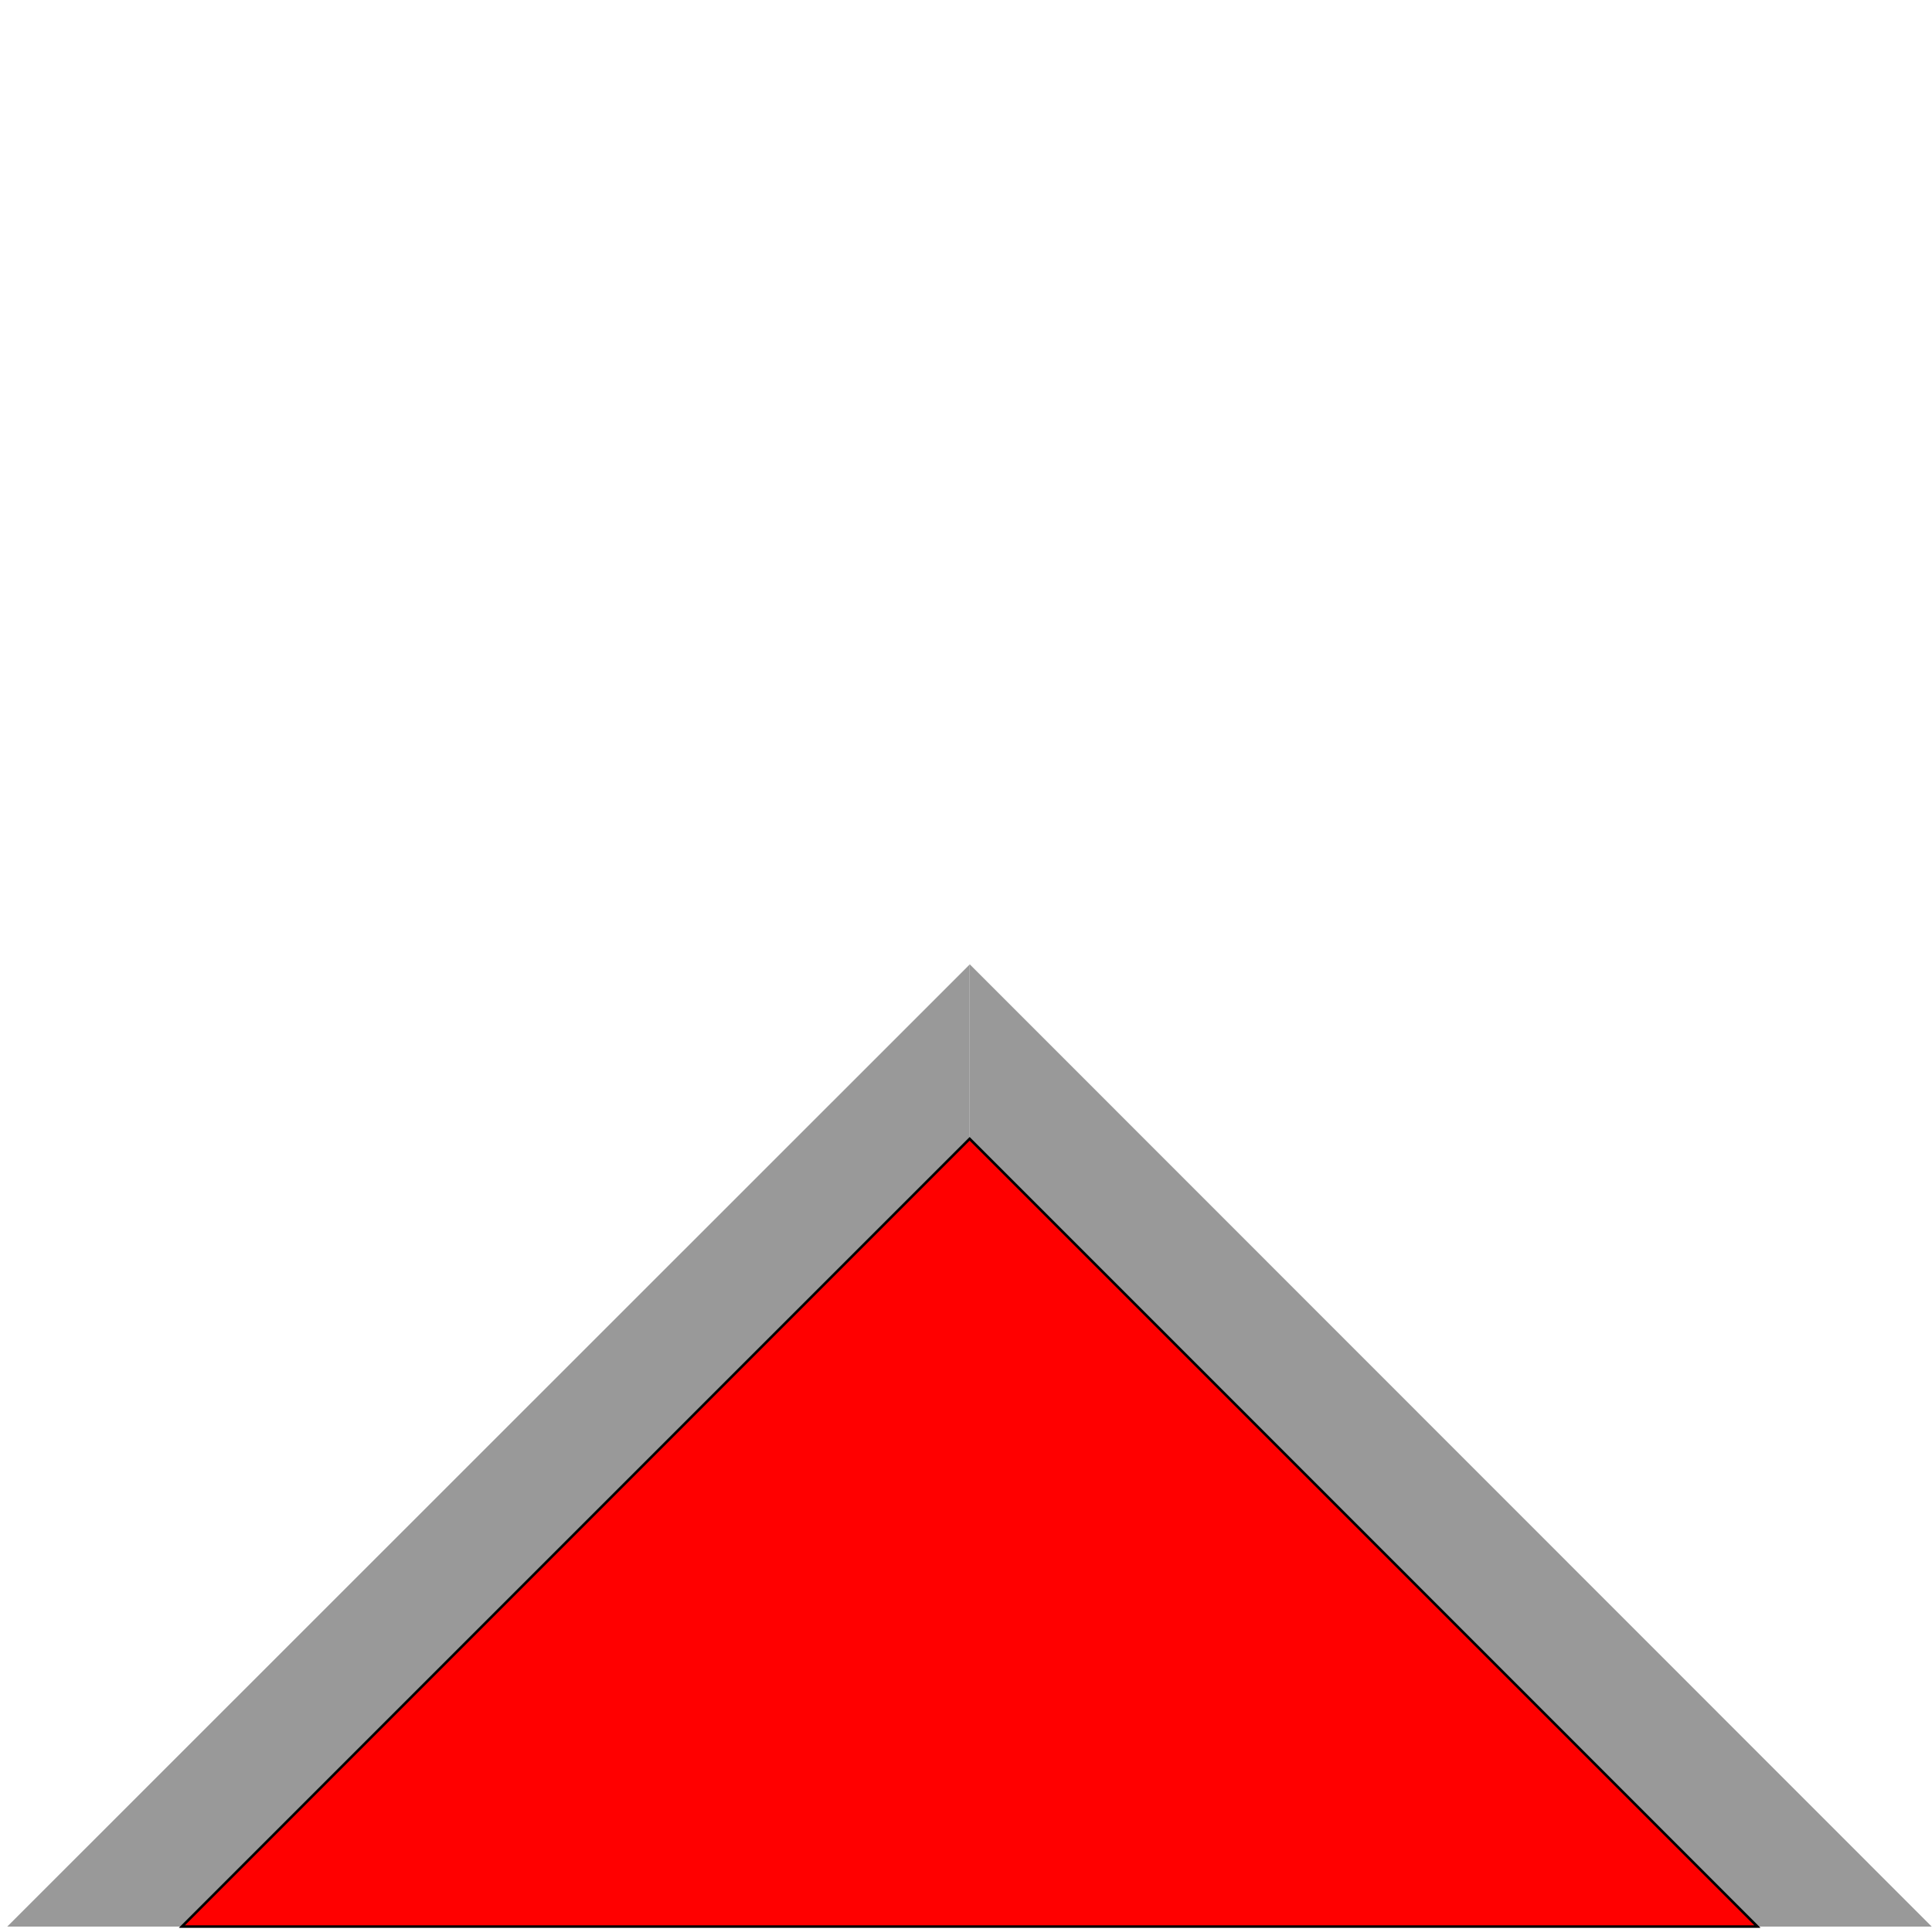
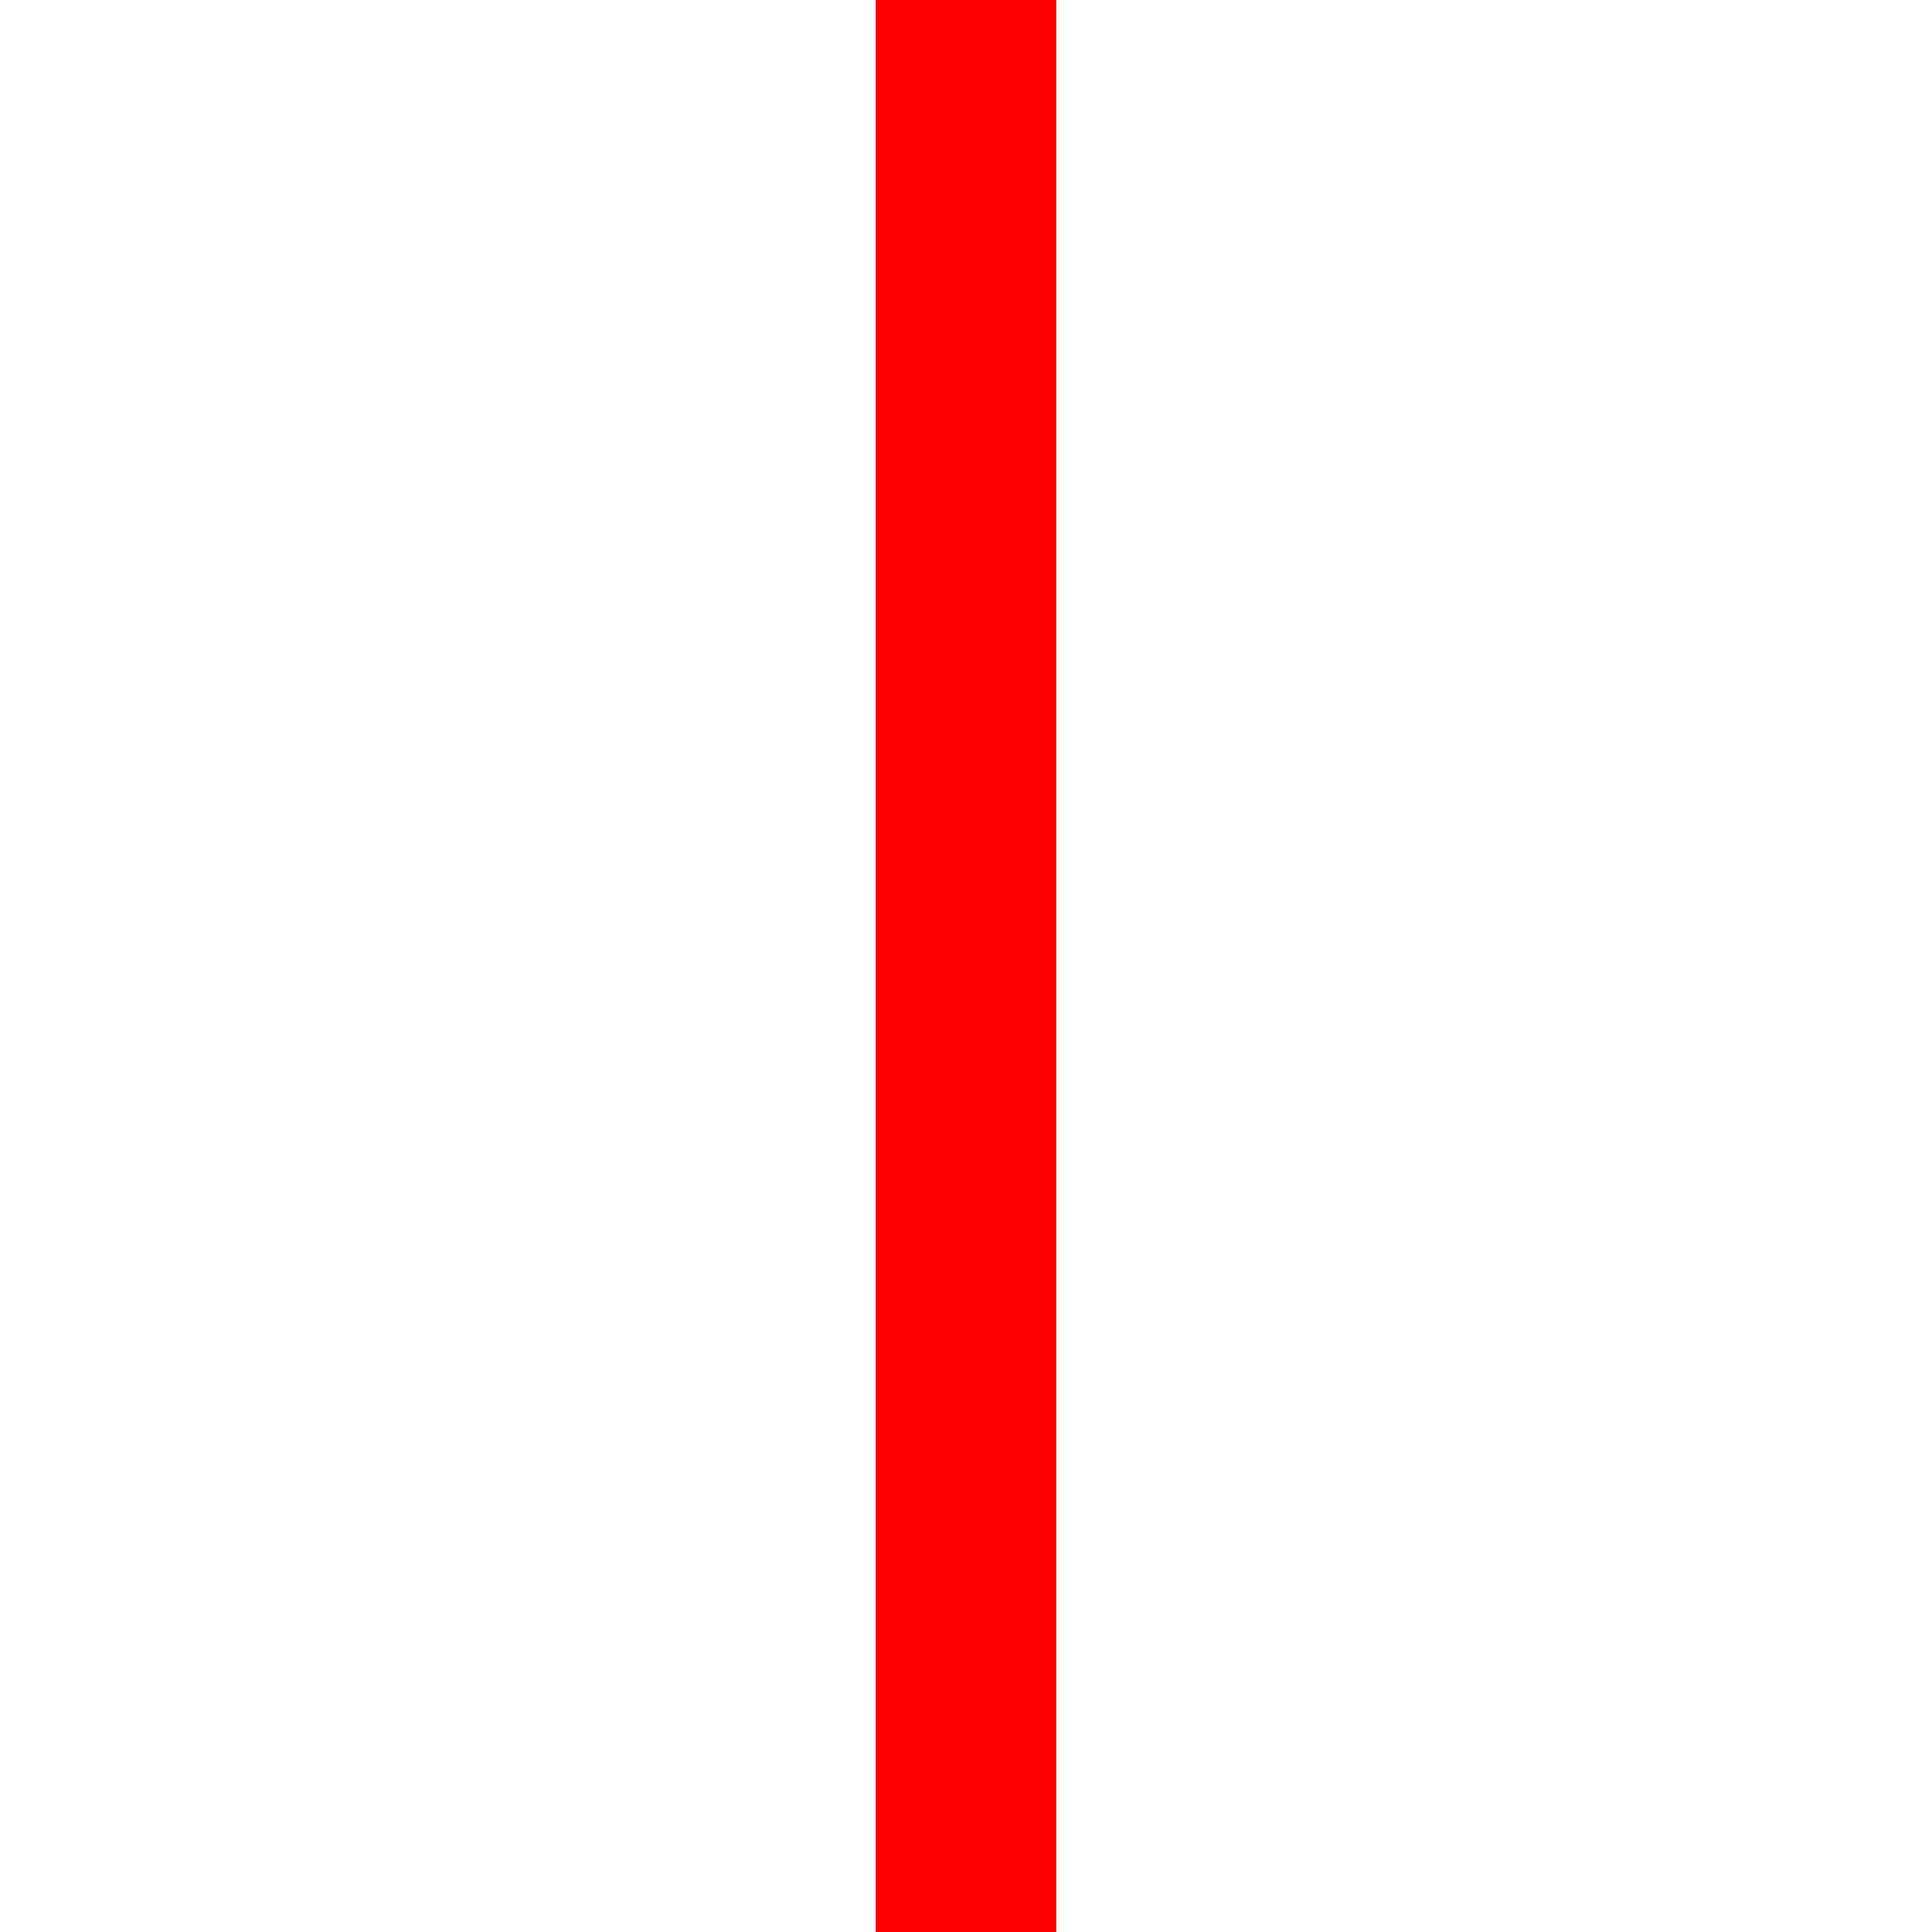
<svg xmlns="http://www.w3.org/2000/svg" width="200mm" height="200mm" viewBox="0 0 200 200" version="1.1" id="svg5">
  <defs id="defs2" />
  <g id="layer1">
-     <g id="layer1-0" transform="translate(0.6299595,-0.4360241)">
-       <path id="rect277" style="fill:#999999;fill-rule:evenodd;stroke-width:5.397" d="m 377,447.209 v -68.191 L 0.461,755.428 H 68.781 Z" transform="scale(0.2645833)" />
-       <path id="rect277-0" style="fill:#999999;fill-rule:evenodd;stroke-width:1.428" d="m 181.297,199.874 h 18.042 l -99.592,-99.626 -2e-6,18.076 z" />
-       <path style="fill:#ff0000;stroke:#000000;stroke-width:0.265px;stroke-linecap:butt;stroke-linejoin:miter;stroke-opacity:1" d="m 18.198,199.874 81.55,-81.55 81.55,81.55 z" id="path7342" />
-     </g>
+     <rect style="fill:#ff0000;stroke-width:0.265" id="rect6017" width="18.709" height="223.384" x="90.646" y="-11.692" />
  </g>
</svg>
